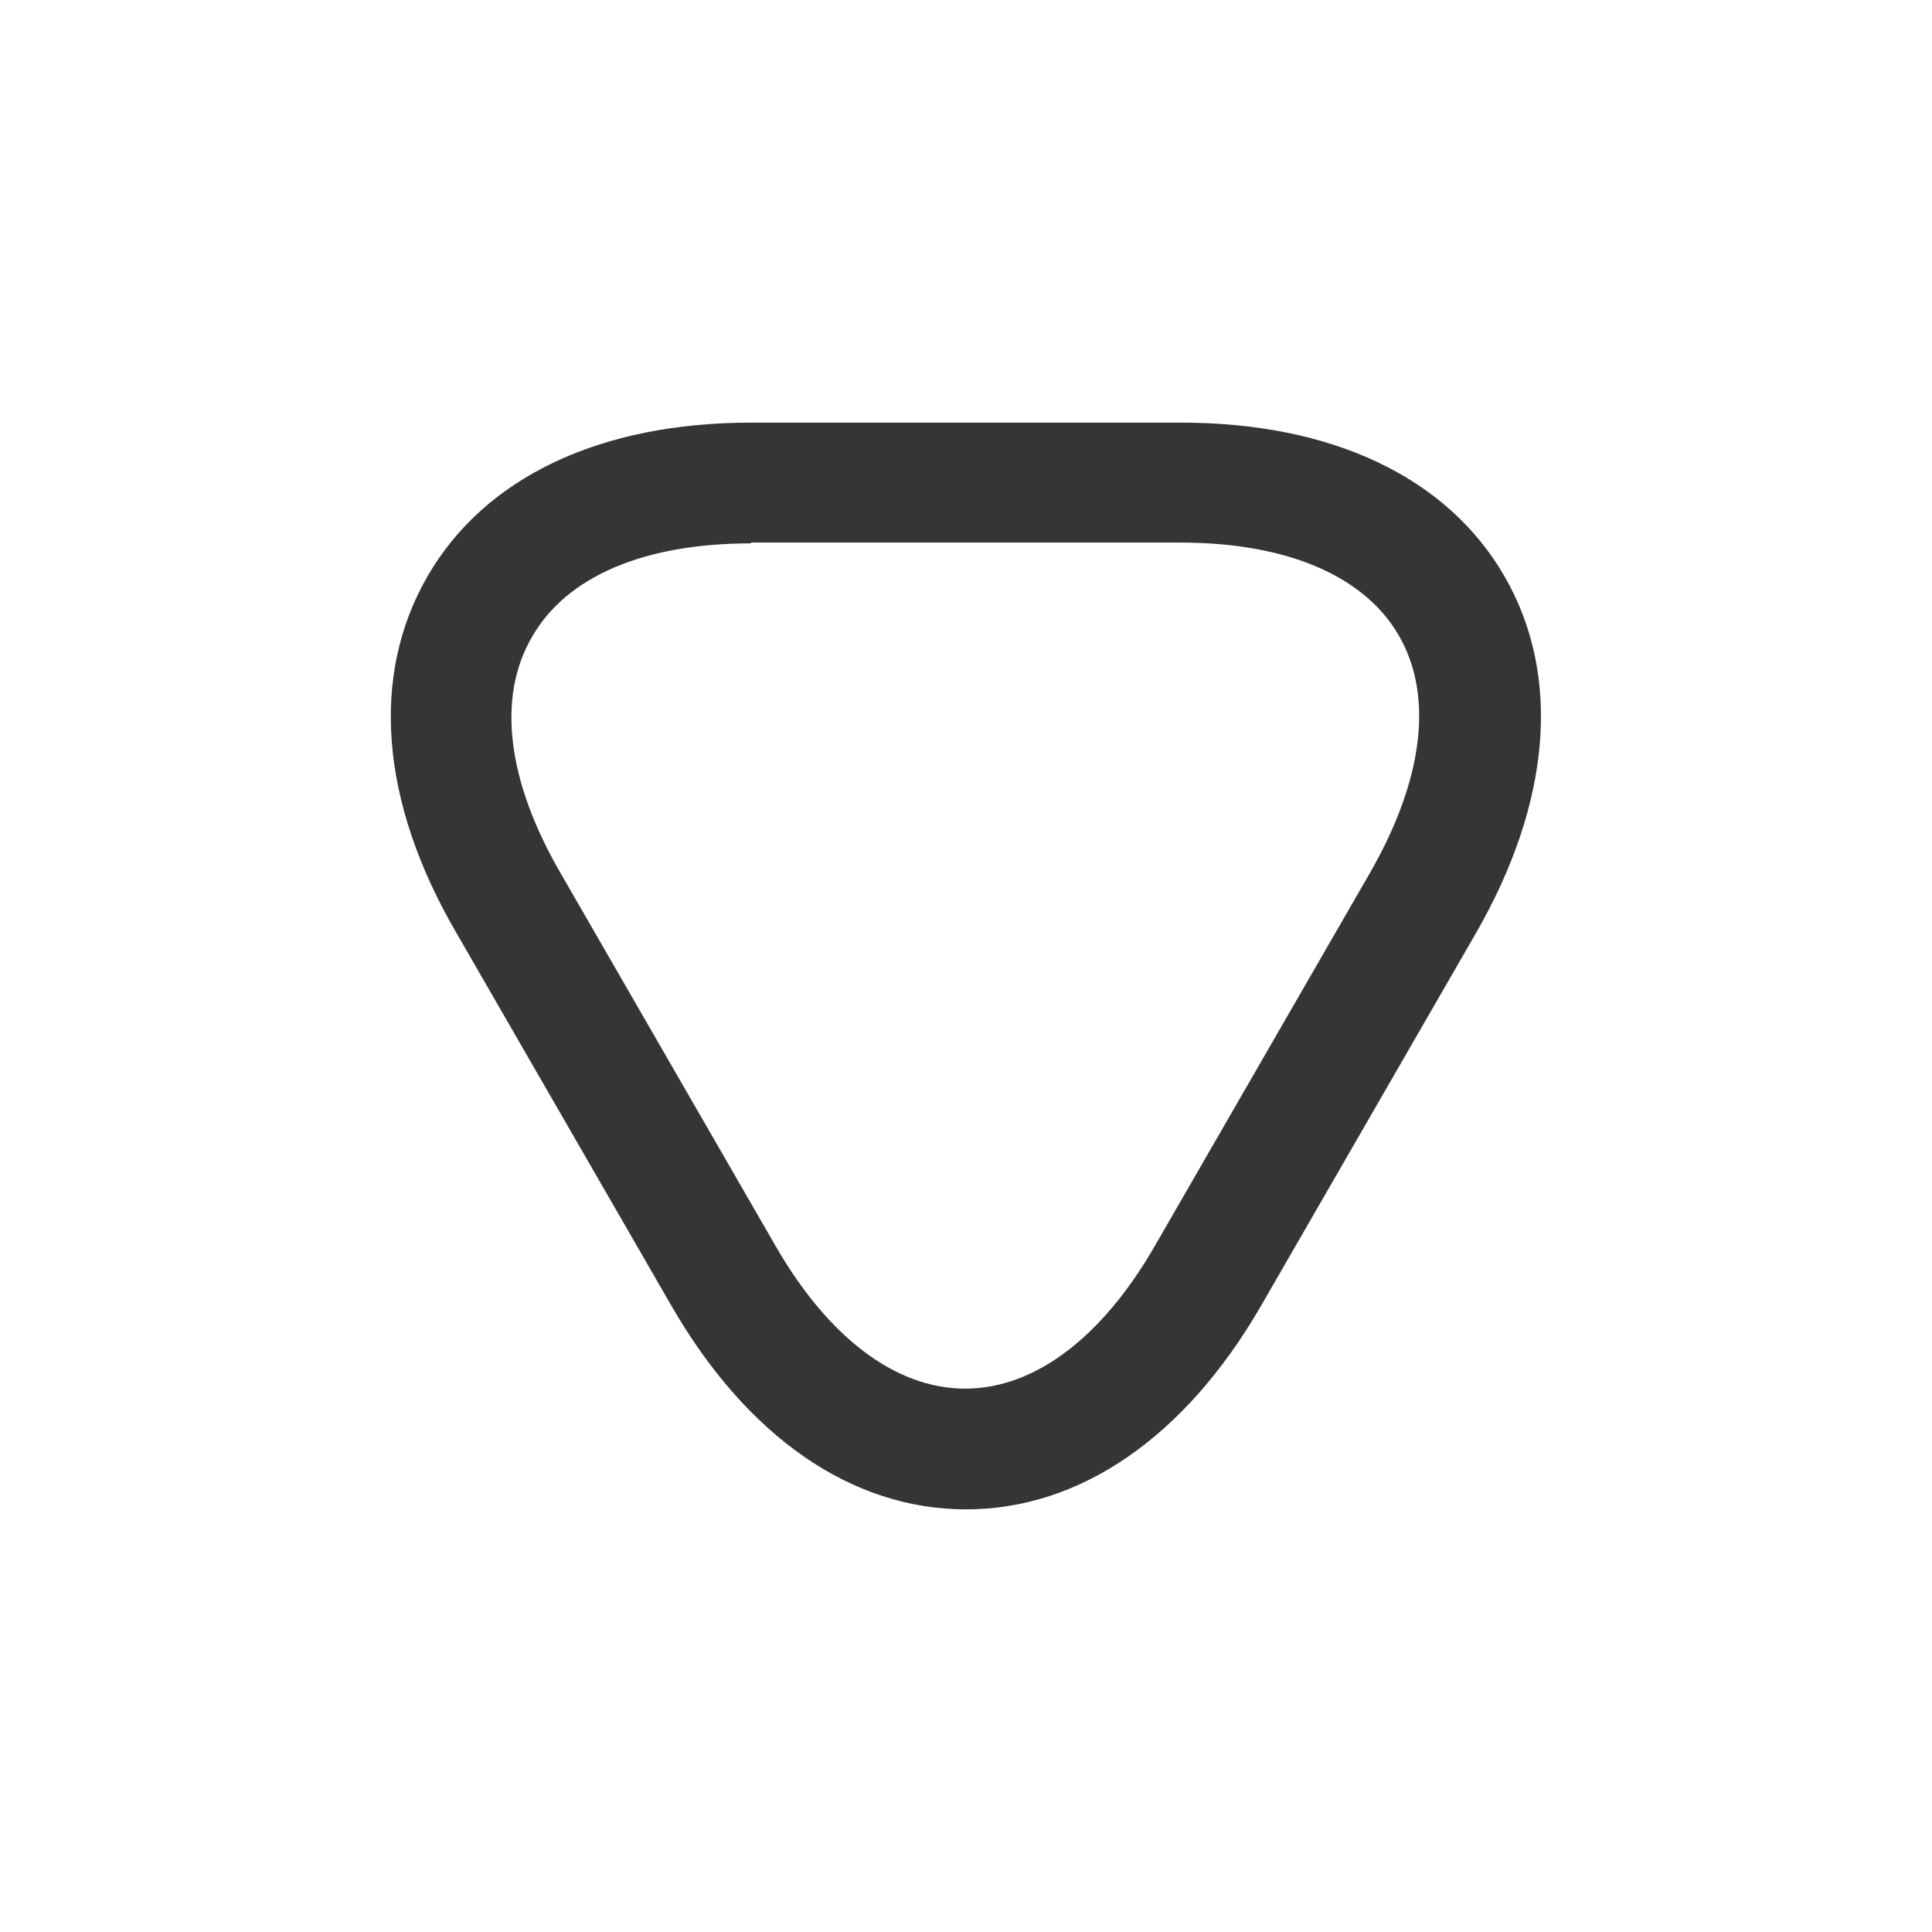
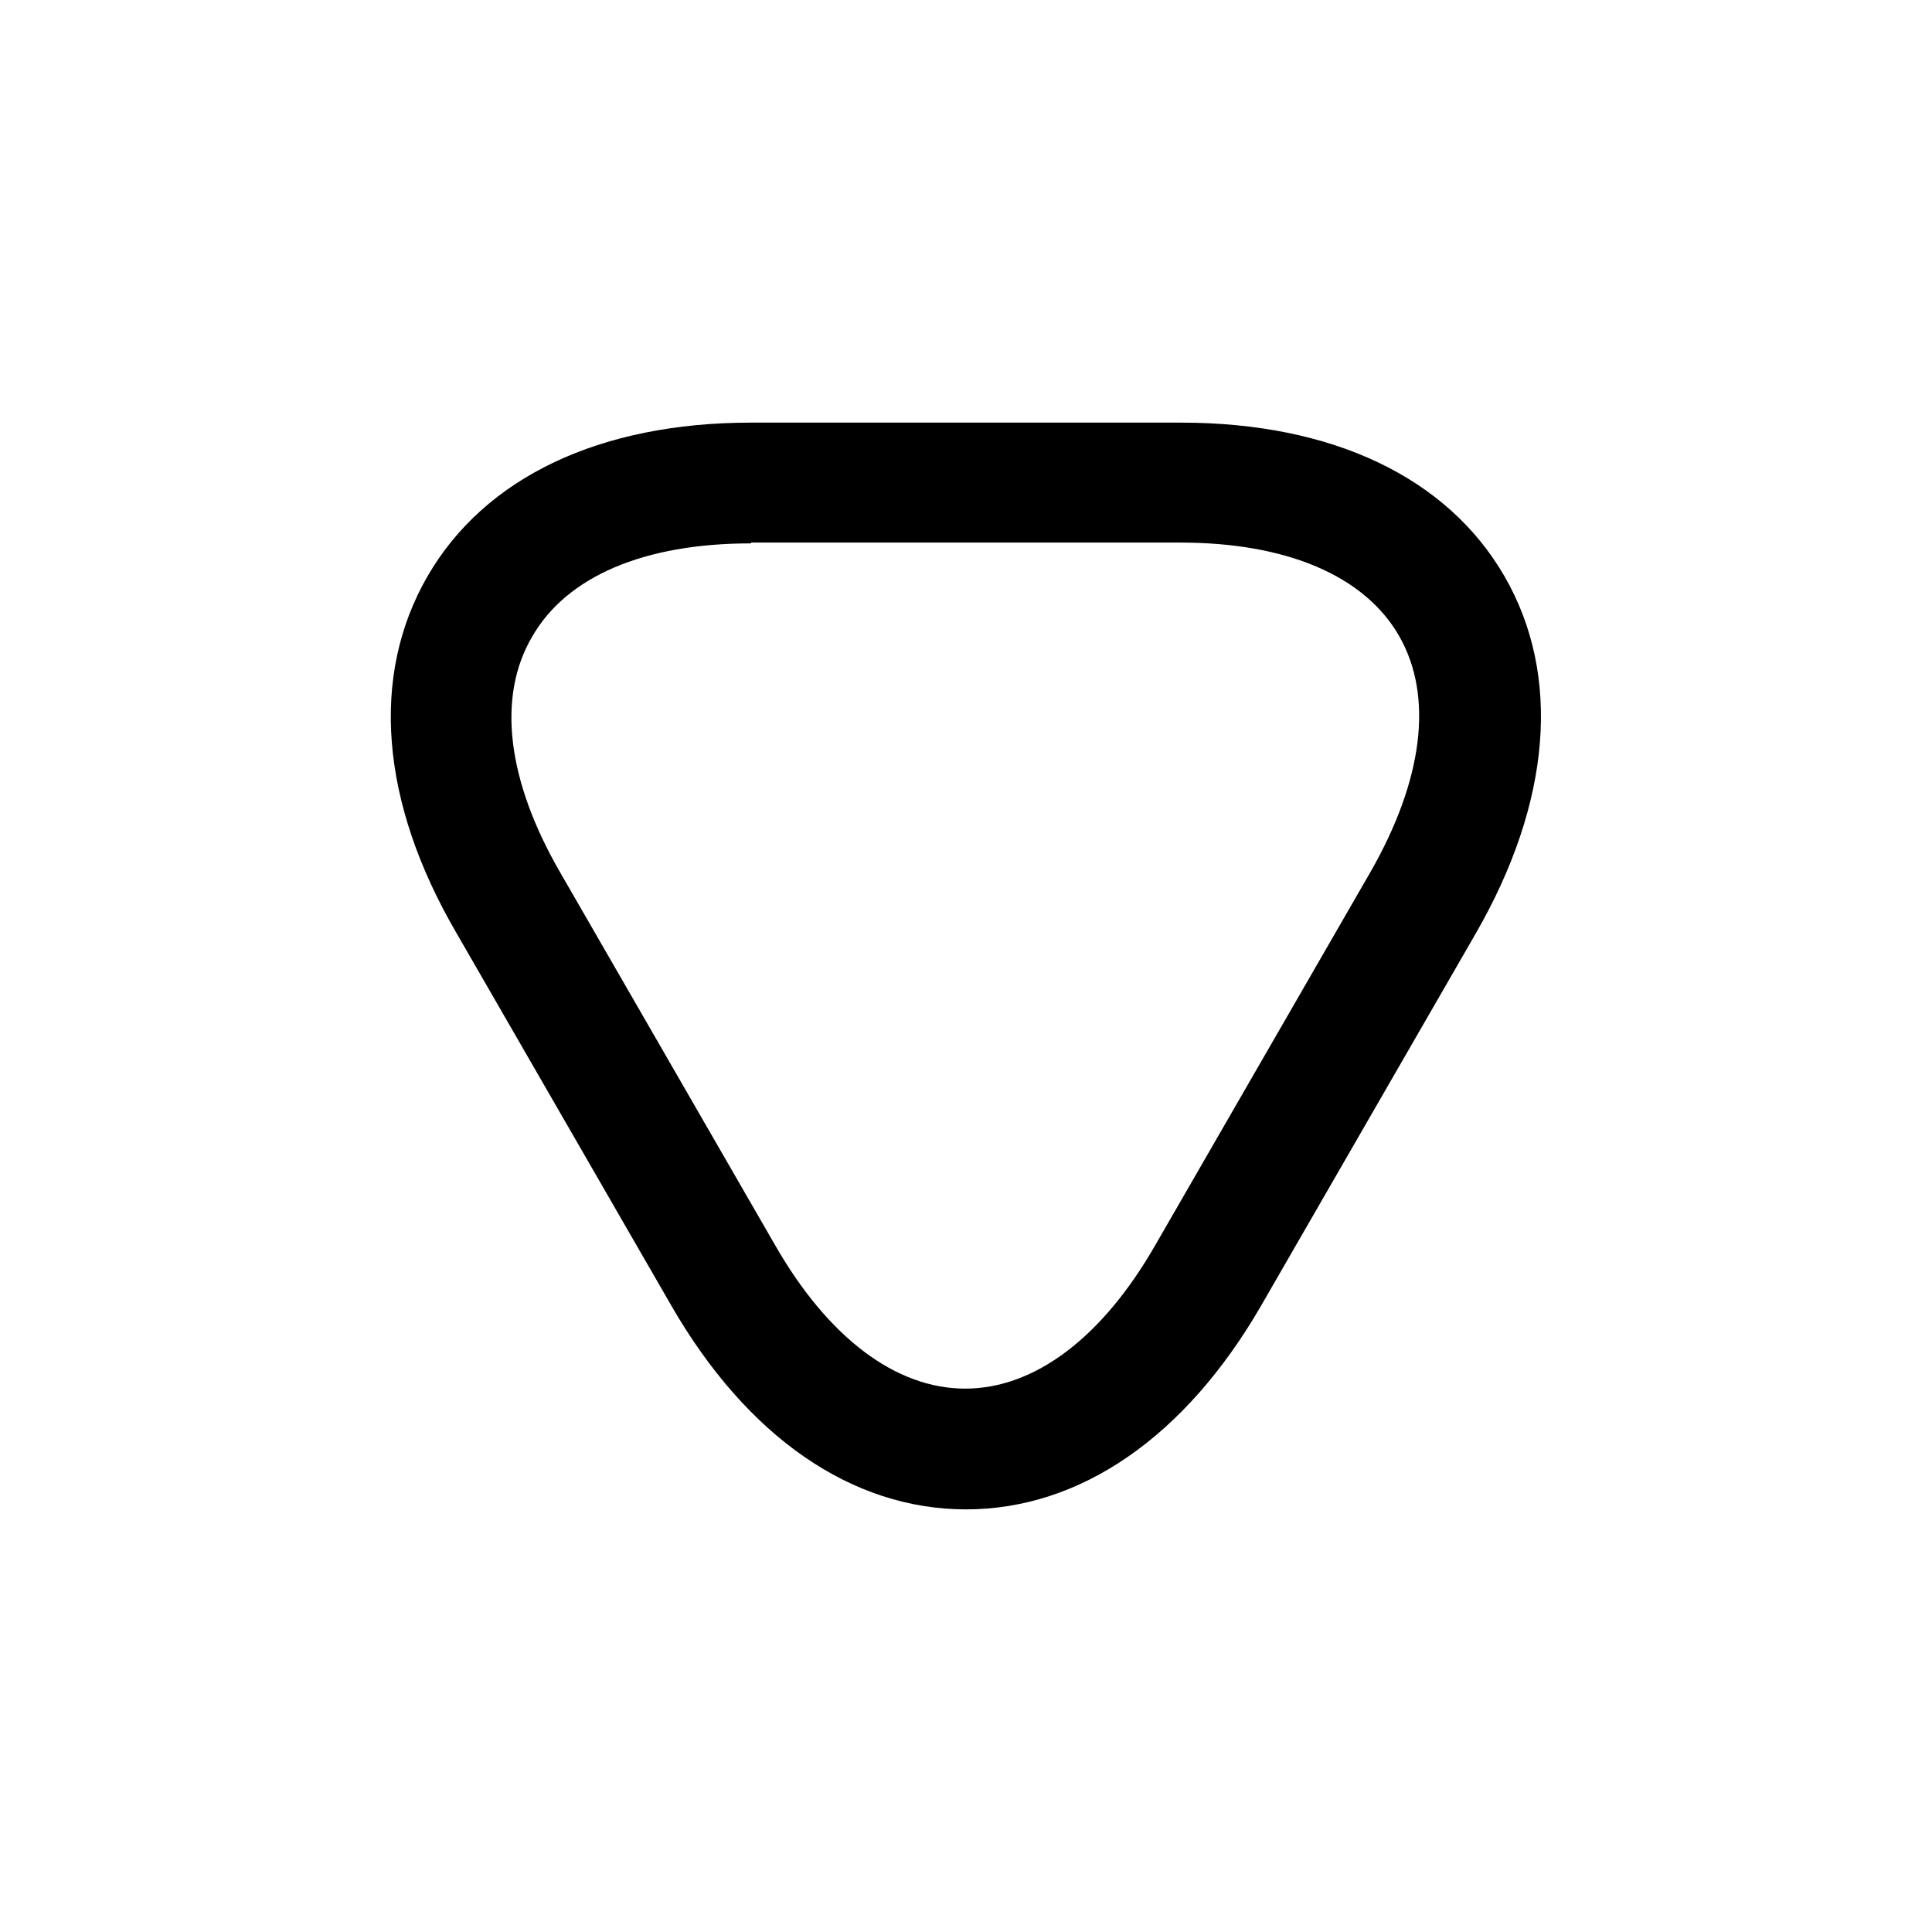
<svg xmlns="http://www.w3.org/2000/svg" width="48" height="48" viewBox="0 0 48 48" fill="none">
-   <path d="M24 37.5C21.16 37.5 18.56 35.7 16.68 32.44L11.34 23.18C9.44 19.92 9.2 16.78 10.62 14.32C12.04 11.86 14.9 10.5 18.66 10.5H29.34C33.1 10.5 35.96 11.86 37.38 14.32C38.8 16.78 38.54 19.94 36.66 23.2L31.32 32.46C29.44 35.7 26.84 37.5 24 37.5ZM18.66 13.5C16 13.5 14.08 14.32 13.22 15.82C12.34 17.32 12.6 19.4 13.92 21.68L19.26 30.94C20.58 33.24 22.26 34.5 23.98 34.5C25.7 34.5 27.38 33.24 28.7 30.94L34.04 21.68C35.36 19.38 35.62 17.3 34.76 15.8C33.9 14.3 31.96 13.48 29.32 13.48H18.66V13.5Z" fill="#353535" />
+   <path d="M24 37.5C21.16 37.5 18.56 35.7 16.68 32.44L11.34 23.18C9.44 19.92 9.2 16.78 10.62 14.32C12.04 11.86 14.9 10.5 18.66 10.5H29.34C33.1 10.5 35.96 11.86 37.38 14.32C38.8 16.78 38.54 19.94 36.66 23.2L31.32 32.46C29.44 35.7 26.84 37.5 24 37.5ZM18.66 13.5C16 13.5 14.08 14.32 13.22 15.82C12.34 17.32 12.6 19.4 13.92 21.68L19.26 30.94C20.58 33.24 22.26 34.5 23.98 34.5C25.7 34.5 27.38 33.24 28.7 30.94L34.04 21.68C35.36 19.38 35.62 17.3 34.76 15.8C33.9 14.3 31.96 13.48 29.32 13.48H18.66V13.5Z" fill="currentColor" />
</svg>
